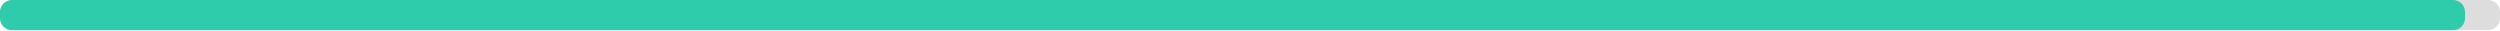
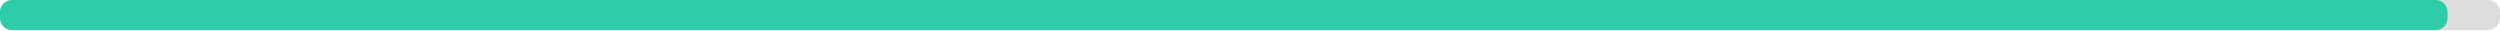
<svg xmlns="http://www.w3.org/2000/svg" width="830" height="10">
  <g>
    <rect style="fill: #ddd;" height="10" width="830" rx="4" y="0" x="0" />
-     <rect style="fill: #2eccaa;" height="10" width="818.4" rx="4" y="0" x="0" />
+     <rect style="fill: #2eccaa;" height="10" width="812.6" rx="4" y="0" x="0" />
  </g>
</svg>
